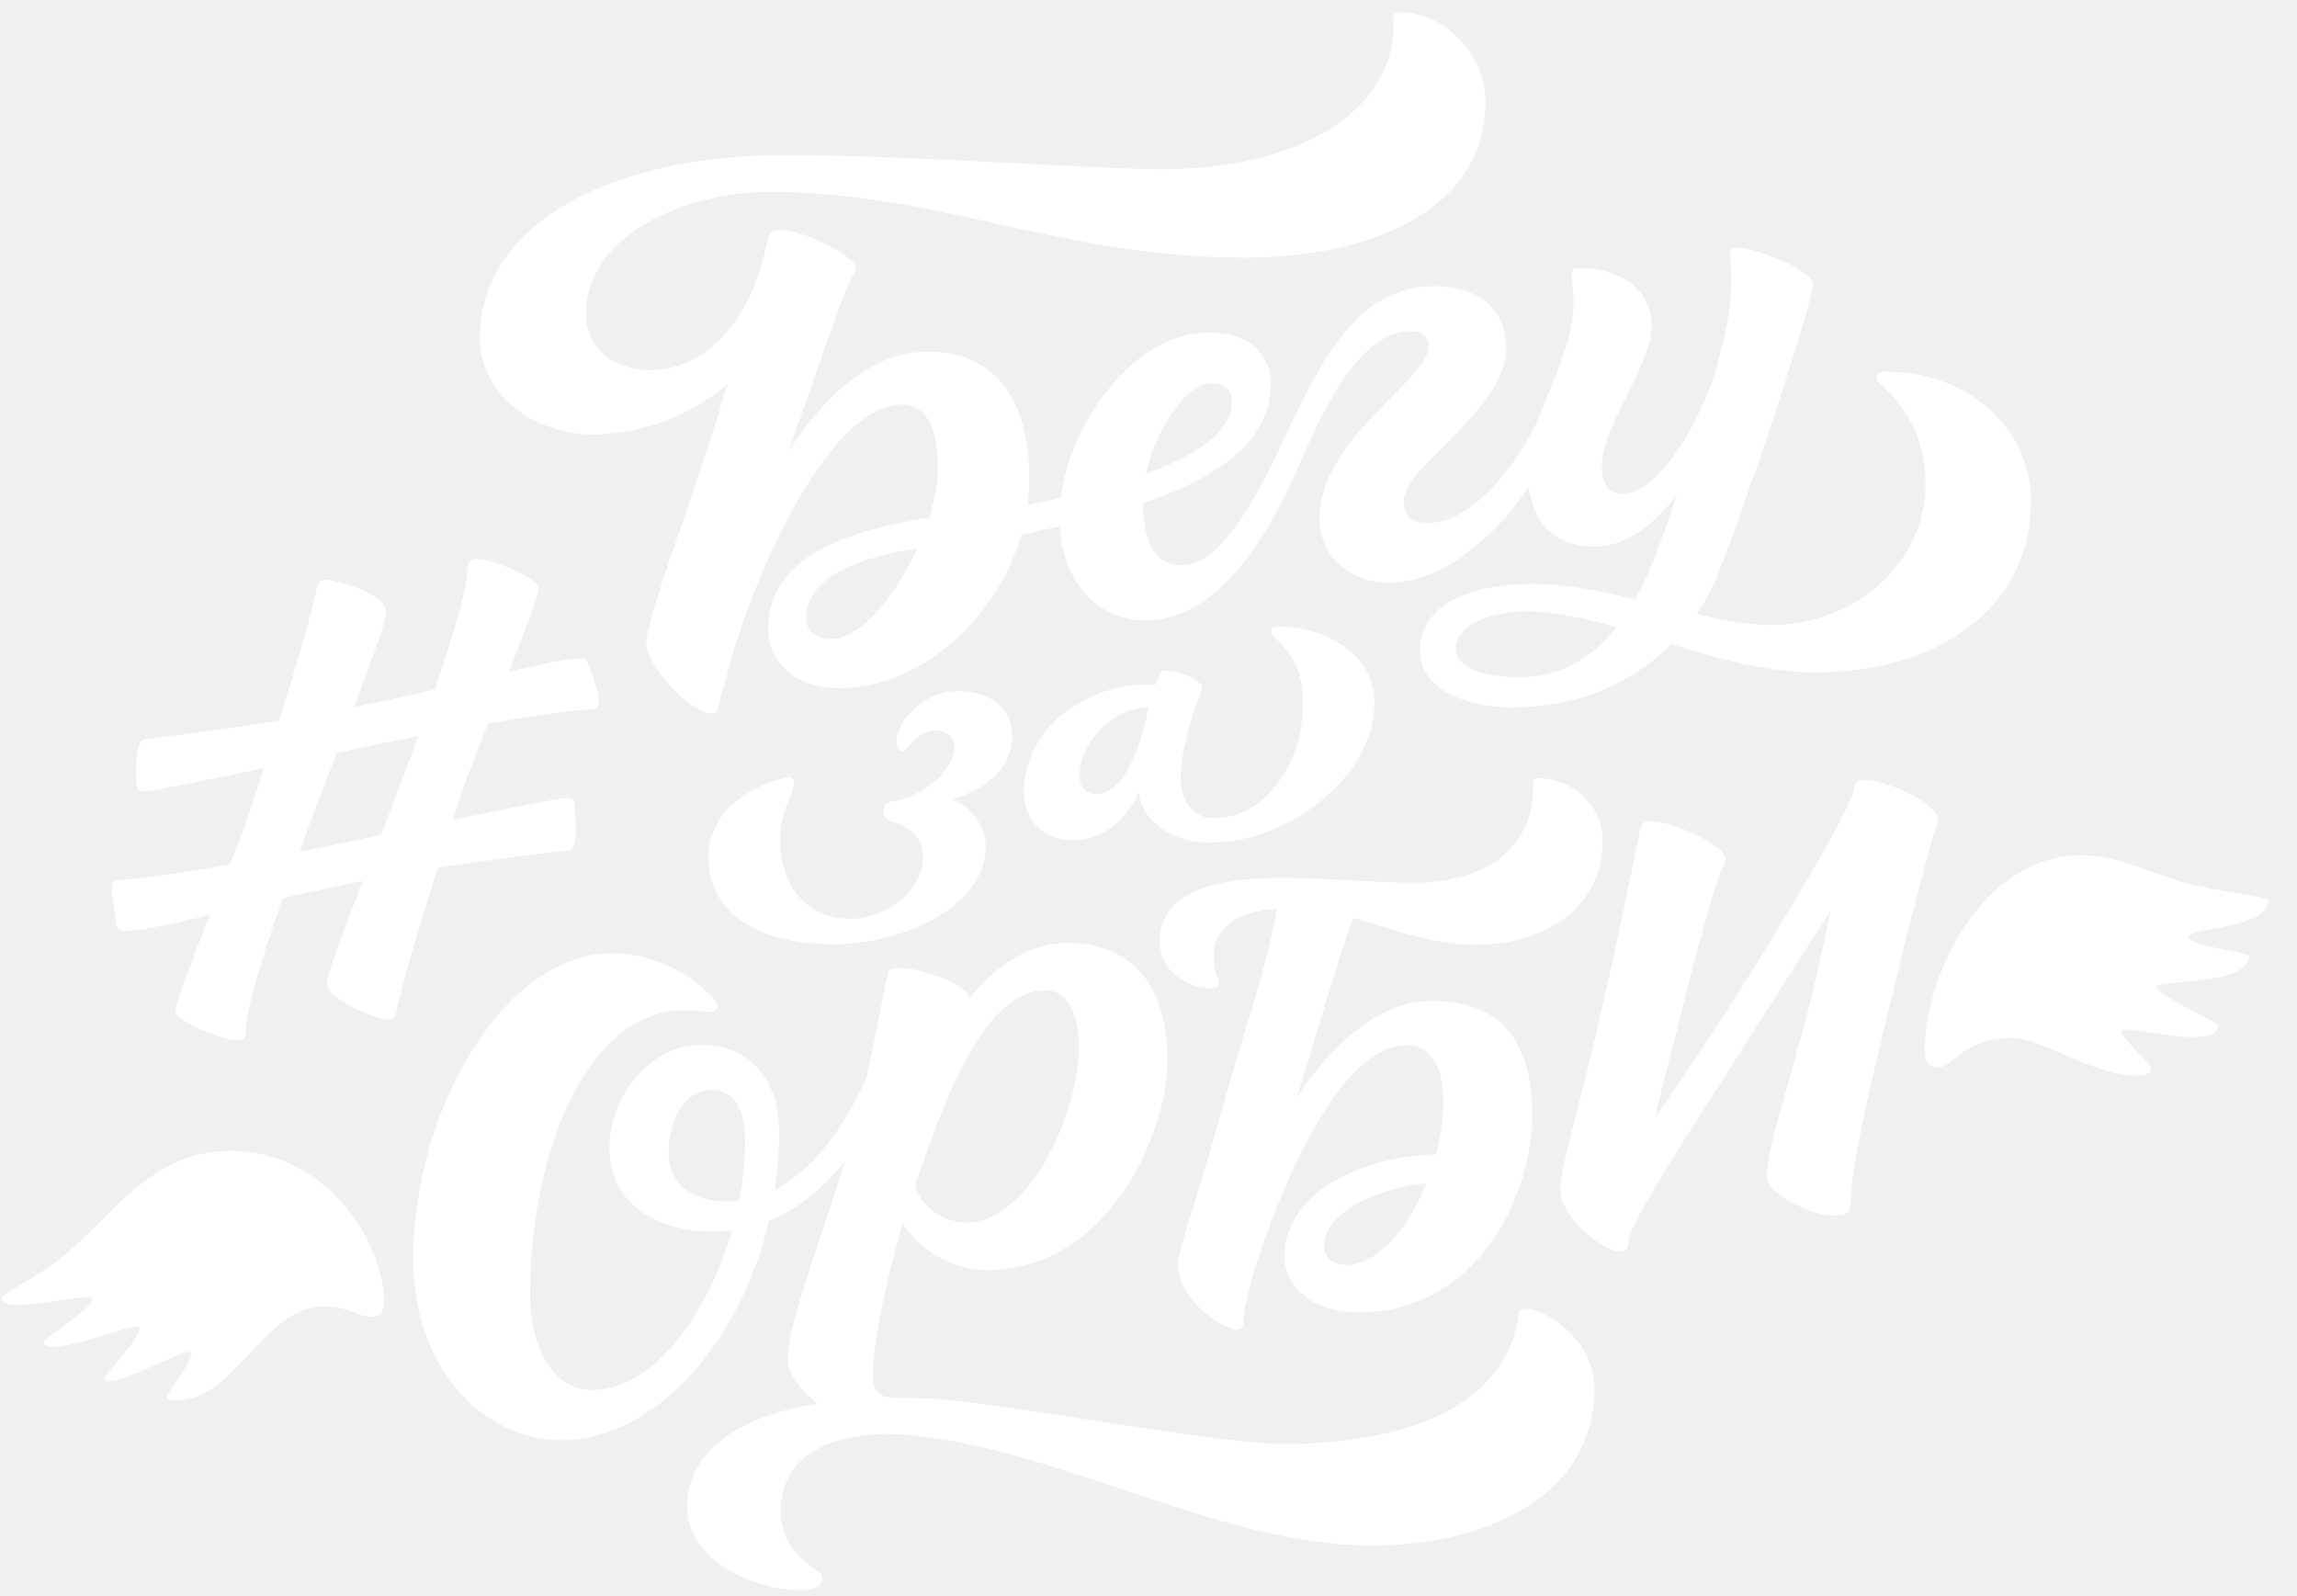
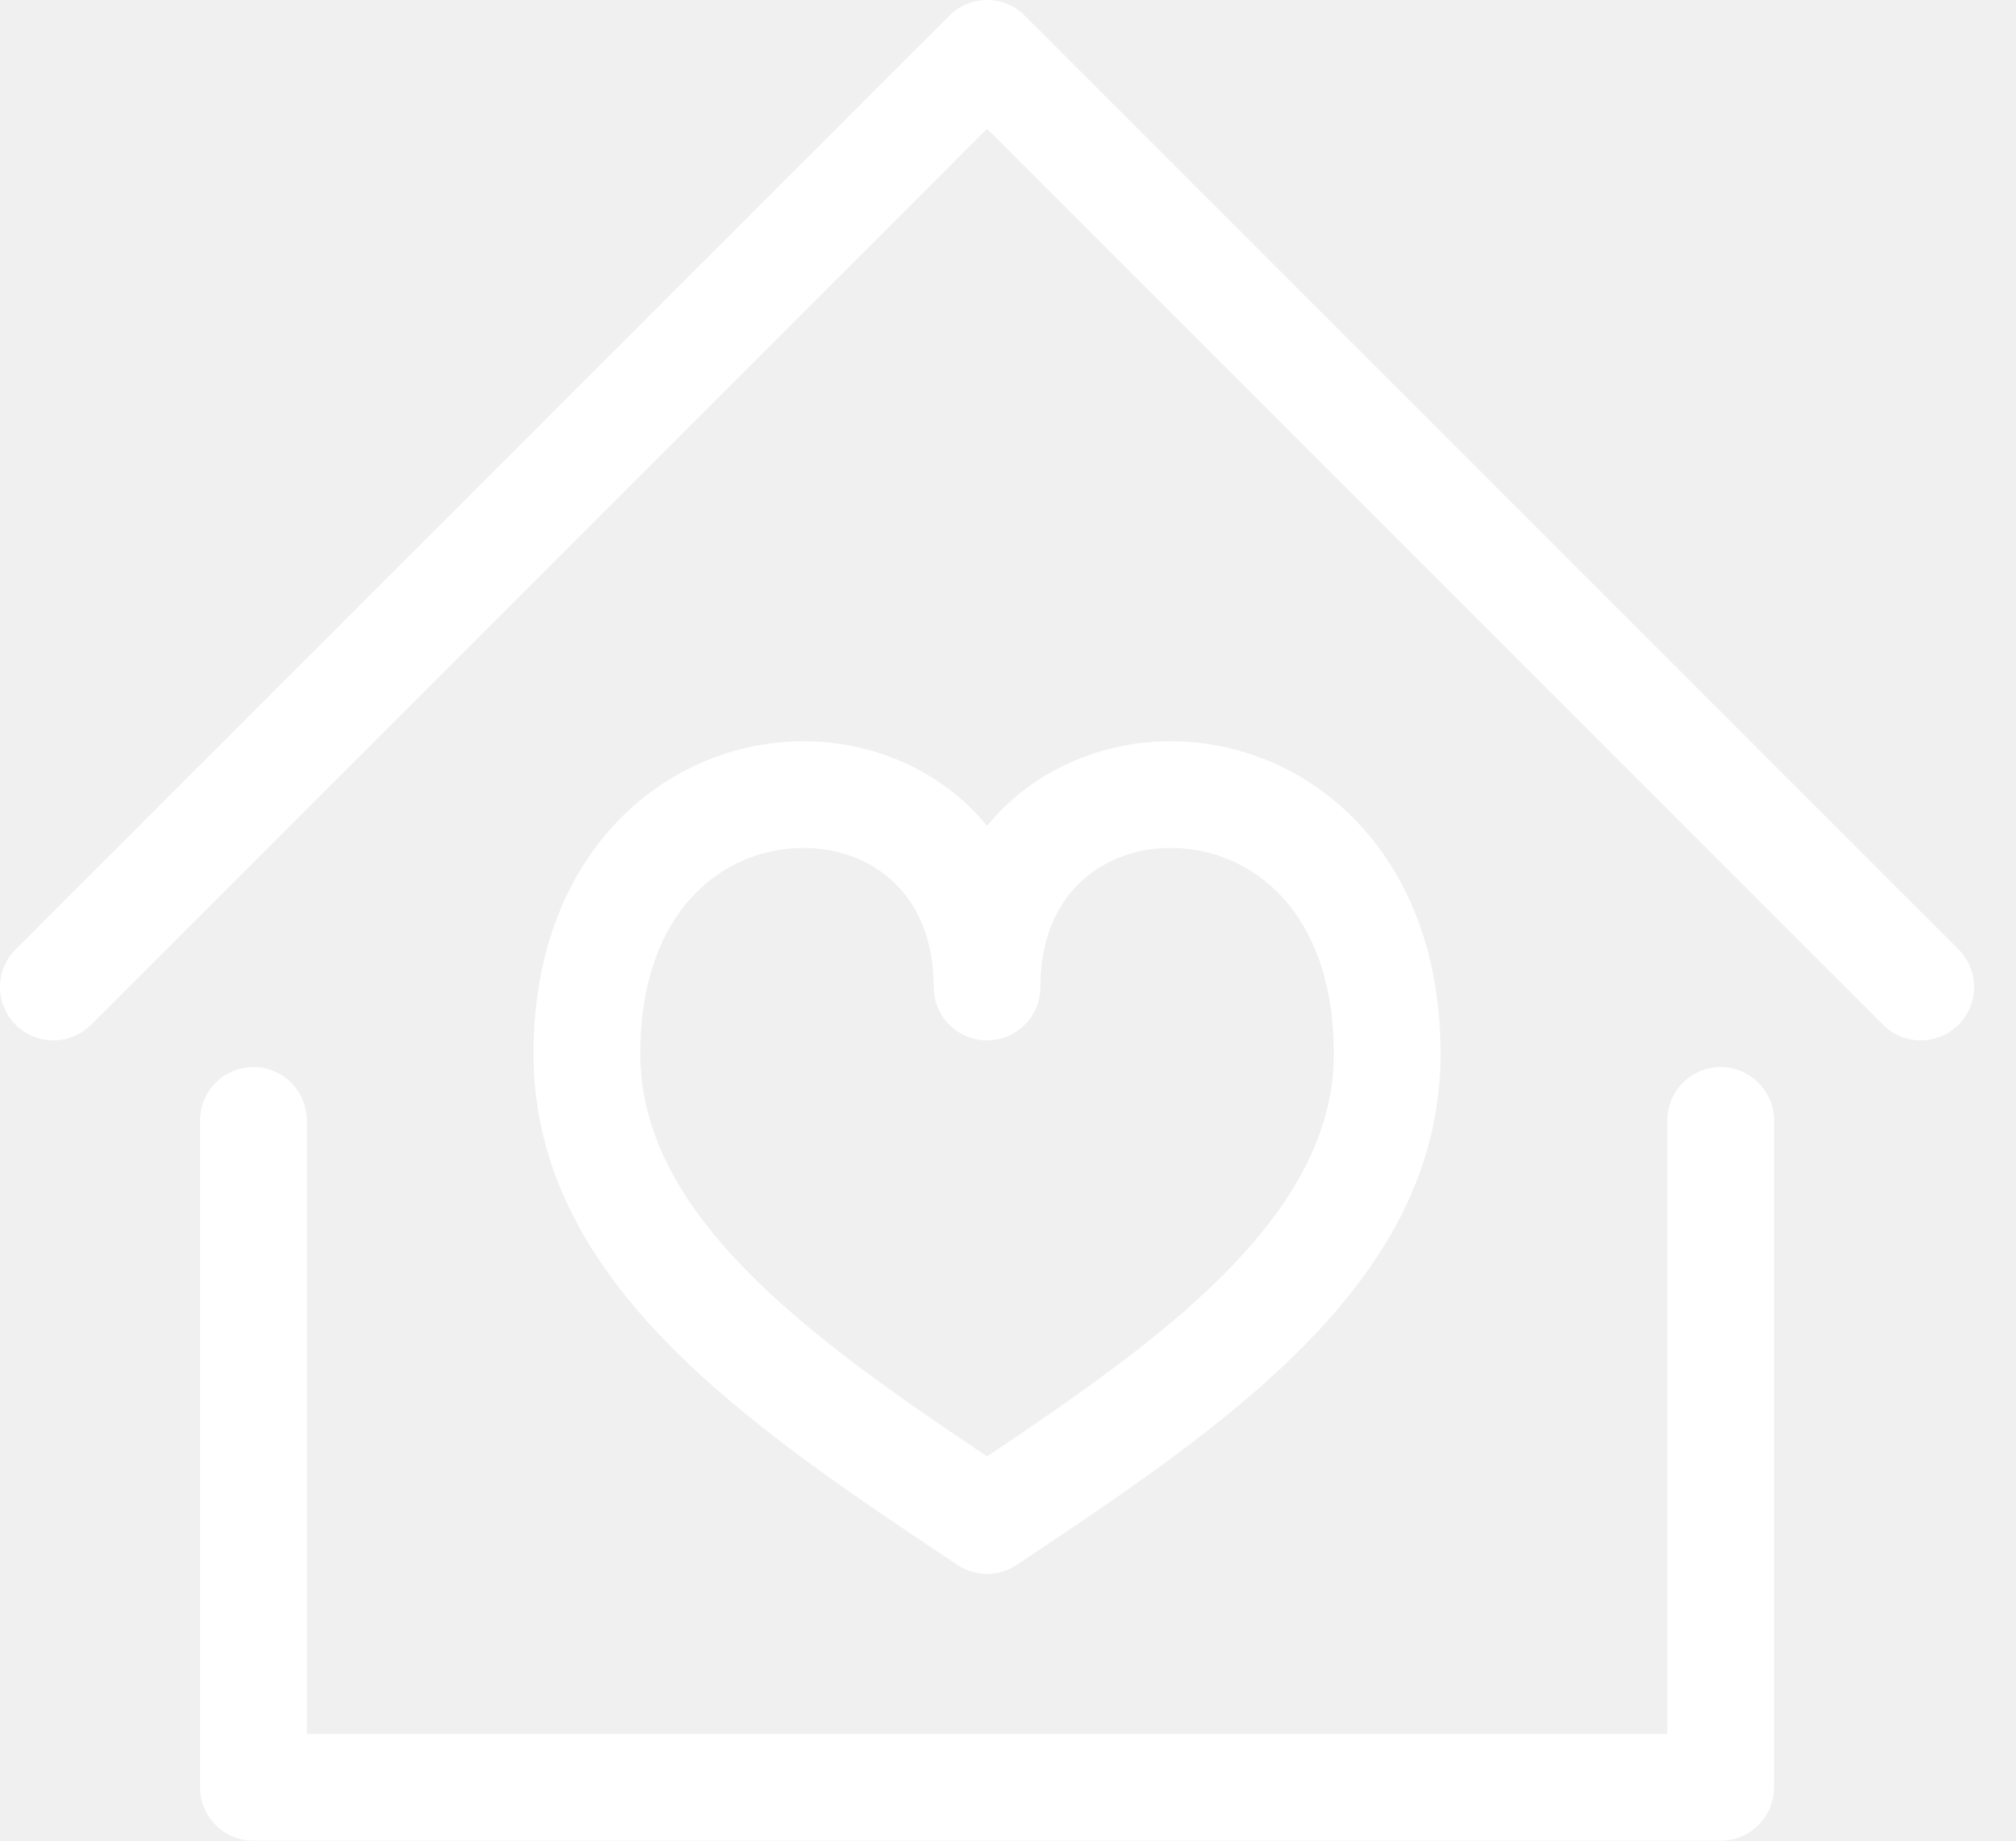
- <svg xmlns="http://www.w3.org/2000/svg" width="72px" height="50px" viewBox="0 0 72 50" version="1.1">
+ <svg xmlns="http://www.w3.org/2000/svg" width="46px" height="42px" viewBox="0 0 46 42" version="1.1">
  <defs />
  <g id="Page-1" stroke="none" stroke-width="1" fill="none" fill-rule="evenodd">
-     <g id="Mobile_Events" transform="translate(-144, -2)" fill="#FFFFFF">
-       <g id="Group-Copy" transform="translate(144, 2)">
-         <path d="M10.677,26.44 C10.26,26.527 9.825,26.615 9.382,26.701 C9.566,26.201 9.715,25.808 9.791,25.605 C10.025,24.978 10.289,24.287 10.552,23.597 C10.9,23.524 11.25,23.45 11.6,23.377 C12.084,23.275 12.594,23.173 13.109,23.073 C12.866,23.74 12.665,24.273 12.571,24.523 C12.375,25.047 12.159,25.609 11.939,26.174 C11.522,26.262 11.099,26.351 10.677,26.44 L10.677,26.44 Z M17.809,26.655 C18.197,26.611 18.002,25.507 18.002,25.198 C18.002,25.087 17.931,25.011 17.759,25.011 C17.561,25.011 16.103,25.305 14.2,25.701 C14.335,25.281 14.45,24.93 14.527,24.691 C14.646,24.325 14.95,23.555 15.302,22.675 C16.823,22.416 18.122,22.233 18.597,22.233 C18.933,22.233 18.705,21.493 18.538,21.094 C18.415,20.802 18.415,20.634 18.232,20.634 C17.83,20.634 17.001,20.81 15.949,21.058 C16.45,19.796 16.886,18.661 16.886,18.448 C16.886,18.1 15.375,17.525 14.989,17.525 C14.736,17.525 14.654,17.607 14.658,17.768 C14.675,18.398 14.157,20.071 13.627,21.612 C12.941,21.773 12.228,21.935 11.519,22.08 C11.378,22.109 11.237,22.138 11.096,22.166 C11.659,20.674 12.112,19.424 12.112,19.183 C12.112,18.593 10.461,18.168 10.195,18.168 C10.056,18.168 9.974,18.244 9.94,18.412 C9.768,19.26 9.244,21.007 8.749,22.586 C6.85,22.895 5.253,23.085 4.571,23.161 C4.183,23.205 4.276,24.309 4.276,24.618 C4.276,24.729 4.346,24.805 4.519,24.805 C4.724,24.805 6.277,24.491 8.276,24.074 C8.091,24.651 7.934,25.133 7.835,25.437 C7.732,25.753 7.493,26.372 7.205,27.102 C5.586,27.382 4.18,27.582 3.68,27.582 C3.345,27.582 3.613,28.463 3.613,28.722 C3.613,29.101 3.736,29.182 3.919,29.182 C4.36,29.182 5.346,28.97 6.579,28.684 C6.023,30.092 5.501,31.444 5.501,31.679 C5.501,32.027 6.987,32.602 7.374,32.602 C7.626,32.602 7.708,32.521 7.704,32.359 C7.686,31.679 8.291,29.784 8.862,28.151 C9.487,28.008 10.128,27.865 10.759,27.736 C10.965,27.693 11.173,27.652 11.379,27.612 C10.765,29.189 10.25,30.536 10.25,30.792 C10.25,31.383 11.901,31.959 12.167,31.959 C12.306,31.959 12.389,31.883 12.422,31.715 C12.607,30.806 13.195,28.865 13.72,27.203 C15.576,26.91 17.146,26.729 17.809,26.655 L17.809,26.655 Z" id="Fill-2" />
-         <path d="M26.006,20.032 C25.633,20.032 25.26,19.741 25.26,19.401 C25.26,18.024 27.09,17.449 28.75,17.183 C28.084,18.654 27.003,20.032 26.006,20.032 L26.006,20.032 Z M37.957,12.014 C38.424,12.014 38.61,12.245 38.61,12.585 C38.61,13.586 37.398,14.314 35.922,14.848 C36.217,13.517 37.132,12.014 37.957,12.014 L37.957,12.014 Z M47.592,21.226 C46.565,21.226 45.629,20.968 45.629,20.311 C45.629,19.567 46.822,19.163 47.825,19.163 C48.735,19.163 49.685,19.377 50.67,19.66 C49.915,20.614 48.927,21.226 47.592,21.226 L47.592,21.226 Z M18.858,13.612 C20.407,13.525 21.81,12.908 22.808,12.032 C22.375,13.452 21.902,14.913 21.456,16.188 C20.73,18.266 20.262,19.719 20.262,20.167 C20.262,20.858 21.637,22.368 22.328,22.368 C22.412,22.368 22.477,22.349 22.509,22.218 C22.561,22.004 22.56,21.908 22.694,21.463 C22.793,21.136 22.905,20.732 23.025,20.287 C23.026,20.303 23.027,20.311 23.027,20.311 C23.846,17.566 26.092,12.682 28.263,12.682 C29.29,12.682 29.395,13.916 29.395,14.741 C29.395,15.166 29.293,15.687 29.118,16.235 C26.798,16.582 24.077,17.36 24.077,19.693 C24.077,20.817 24.999,21.574 26.301,21.574 C28.78,21.574 31.235,19.467 32.013,16.758 C32.393,16.677 32.8,16.59 33.221,16.494 C33.353,18.574 34.711,19.45 35.865,19.45 C38.341,19.45 39.91,16.499 40.901,14.182 C41.798,12.087 42.888,10.382 44.215,10.382 C44.61,10.382 44.779,10.56 44.779,10.862 C44.779,11.918 41.361,13.727 41.361,16.274 C41.361,17.584 42.585,18.453 43.968,18.229 C45.107,18.045 45.695,17.568 46.509,16.891 C47.096,16.402 47.56,15.78 47.919,15.268 C48.113,16.63 48.955,17.134 49.977,17.134 C51.034,17.134 51.942,16.336 52.576,15.482 C52.295,16.307 52.08,16.905 52.031,17.041 C51.809,17.663 51.553,18.253 51.253,18.784 C50.172,18.525 49.078,18.303 48.064,18.303 C45.655,18.303 44.508,19.196 44.508,20.391 C44.508,21.679 46.087,22.173 47.394,22.173 C49.57,22.173 51.25,21.324 52.393,20.19 C53.846,20.643 55.359,21.073 56.91,21.073 C60.741,21.073 63.661,19.068 63.661,15.705 C63.661,13.486 61.776,11.65 59.064,11.65 C58.842,11.65 58.815,11.733 58.815,11.862 C58.815,12.085 60.354,12.835 60.354,15.218 C60.354,17.558 58.236,19.59 55.498,19.59 C54.801,19.59 54.012,19.445 53.178,19.253 C53.44,18.874 53.651,18.482 53.809,18.093 C54.76,15.751 56.829,9.455 56.829,8.921 C56.829,8.387 54.227,7.443 54.227,7.885 C54.227,8.025 54.36,9.131 54.106,10.296 C54.044,10.583 53.97,10.886 53.889,11.2 C53.883,11.213 53.875,11.241 53.864,11.29 C53.856,11.321 53.849,11.353 53.84,11.385 C53.829,11.427 53.818,11.468 53.807,11.51 C53.385,13.015 52.053,15.484 50.853,15.484 C50.432,15.484 50.211,15.193 50.211,14.562 C50.211,13.373 51.77,11.456 51.77,10.195 C51.77,9.127 50.858,8.4 49.447,8.4 C49.325,8.4 49.265,8.453 49.265,8.59 C49.265,8.706 49.312,8.918 49.32,9.488 C49.337,10.67 48.643,11.965 48.212,13.142 C47.739,14.239 46.275,16.392 44.766,16.392 C44.295,16.392 44.002,16.209 44.002,15.694 C44.002,14.621 47.215,12.842 47.215,10.924 C47.215,9.811 46.481,8.971 44.93,8.971 C42.585,8.971 41.395,11.274 40.258,13.738 C39.305,15.804 38.21,17.716 37.049,17.716 C36.297,17.716 35.848,17.202 35.825,15.777 C37.969,15.047 39.833,13.93 39.833,12.042 C39.833,11.164 39.231,10.425 37.878,10.425 C35.506,10.425 33.533,13.301 33.246,15.605 C32.876,15.69 32.525,15.766 32.207,15.834 C32.245,15.555 32.265,15.273 32.265,14.986 C32.265,12.658 31.28,11.022 29.087,11.022 C27.207,11.022 25.719,12.581 24.694,14.185 C25.142,12.998 26.447,9.071 26.74,8.612 C26.8,8.519 26.82,8.471 26.82,8.399 C26.82,8.014 25.15,7.211 24.509,7.211 C24.283,7.211 24.125,7.264 24.093,7.4 C24.045,7.603 23.992,7.819 23.935,8.046 C23.933,8.039 23.932,8.034 23.932,8.034 C23.48,9.988 22.165,11.602 20.363,11.602 C19.29,11.602 18.368,10.951 18.368,9.855 C18.368,7.329 21.535,6.013 24.094,6.013 C29.386,6.013 33.326,8.077 38.985,8.077 C43.067,8.077 46.56,6.53 46.56,3.201 C46.56,1.599 45.17,0.383 43.888,0.383 C43.655,0.383 43.685,0.523 43.685,0.735 C43.685,3.654 40.462,5.305 36.467,5.305 C34.349,5.305 28.425,4.859 24.584,4.859 C19.263,4.859 15.042,6.958 15.042,10.583 C15.042,12.471 16.901,13.723 18.858,13.612 L18.858,13.612 Z" id="Fill-3" />
-         <path d="M58.13,24.625 C58.115,24.697 58.1,24.774 58.085,24.853 C57.904,25.455 56.356,28.158 54.662,30.844 C53.706,32.361 52.684,33.871 51.862,35.059 C52.23,33.518 52.62,32.108 52.676,31.867 C52.88,30.973 53.755,27.531 54.077,27.027 C54.095,26.999 54.102,26.969 54.102,26.937 C54.102,26.534 52.492,25.746 51.745,25.746 C51.571,25.746 51.454,25.797 51.432,25.91 C51.127,27.427 50.526,30.34 49.92,32.865 C49.407,35.007 48.909,36.637 48.909,37.308 C48.909,38.114 50.199,39.222 50.774,39.222 C50.909,39.222 51.003,39.212 51.024,39.017 C51.04,38.859 51.108,38.69 51.161,38.532 C51.662,37.399 53.53,34.6 55.261,31.856 C56.018,30.656 56.766,29.499 57.38,28.55 C57.185,29.506 56.962,30.529 56.704,31.551 C56.064,34.088 55.38,35.981 55.38,36.876 C55.38,37.462 56.876,38.1 57.419,38.1 C57.838,38.1 57.999,38.085 58.011,37.636 C58.052,36.182 58.97,32.629 59.525,30.305 C59.703,29.563 60.496,26.411 60.736,25.742 C60.937,25.18 58.253,24.011 58.13,24.625" id="Fill-4" />
-         <path d="M22.806,37.662 C21.527,37.662 20.956,36.956 20.956,36.157 C20.956,34.891 21.574,34.163 22.306,34.163 C22.968,34.163 23.36,34.714 23.36,35.772 C23.36,36.383 23.294,37.014 23.171,37.64 C23.052,37.655 22.93,37.662 22.806,37.662 L22.806,37.662 Z M32.755,31.044 C33.575,31.044 33.818,31.99 33.818,32.788 C33.818,34.953 32.24,38.321 30.289,38.321 C29.501,38.321 28.794,37.714 28.694,37.159 C28.711,37.101 28.729,37.037 28.749,36.968 C29.646,34.343 30.887,31.044 32.755,31.044 L32.755,31.044 Z M47.792,41.022 C47.559,41.022 47.612,41.182 47.574,41.391 C47.071,44.152 43.965,45.26 40.217,45.26 C38.099,45.26 31.171,43.921 29.096,43.836 C28.747,43.823 28.412,43.816 28.089,43.817 C28.088,43.817 28.087,43.817 28.085,43.817 C27.571,43.811 27.356,43.627 27.36,43.107 C27.368,41.865 27.933,39.568 28.298,38.336 C28.876,39.318 30.055,39.813 30.886,39.813 C34.818,39.813 36.595,35.422 36.595,33.246 C36.595,30.992 35.571,29.556 33.449,29.556 C32.207,29.556 31.184,30.309 30.375,31.297 C30.417,30.893 28.945,30.339 28.137,30.339 C27.969,30.339 27.854,30.39 27.83,30.505 C27.665,31.29 27.452,32.465 27.163,33.761 C26.653,34.949 25.685,36.572 24.288,37.292 C24.375,36.71 24.421,36.116 24.421,35.517 C24.421,33.872 23.541,32.757 22.001,32.757 C20.28,32.757 19.105,34.457 19.105,35.975 C19.105,38.054 21.085,38.606 22.346,38.606 C22.553,38.606 22.753,38.593 22.947,38.568 C22.183,41.23 20.455,43.568 18.561,43.568 C17.361,43.568 16.616,42.28 16.616,40.572 C16.616,36.122 18.411,31.668 21.437,31.668 C21.881,31.668 22.149,31.72 22.338,31.72 C22.387,31.72 22.471,31.665 22.499,31.578 C22.567,31.366 21.197,29.882 19.17,29.882 C15.773,29.882 12.956,34.863 12.956,39.43 C12.956,43.1 15.323,45.141 17.576,45.141 C20.543,45.141 23.205,42.087 24.101,38.267 C25.125,37.852 25.911,37.117 26.486,36.397 C26.436,36.563 26.385,36.728 26.333,36.891 C25.575,39.244 24.696,41.592 24.696,42.571 C24.696,43.164 25.208,43.652 25.625,43.998 C22.785,44.453 21.535,45.717 21.535,47.24 C21.535,48.7 23.237,49.771 25.023,49.844 C25.502,49.863 25.772,49.717 25.783,49.453 C25.794,49.184 24.473,48.831 24.473,47.354 C24.473,45.765 25.79,44.944 27.911,44.944 C32.791,45.141 38.039,48.444 43,48.444 C46.361,48.444 49.977,47.044 49.977,43.505 C49.977,41.935 48.384,41.022 47.792,41.022 L47.792,41.022 Z" id="Fill-5" />
-         <path d="M42.191,39.649 C41.83,39.649 41.5,39.459 41.5,39.063 C41.5,37.985 43.248,37.205 44.712,37.096 C44.141,38.513 43.178,39.649 42.191,39.649 L42.191,39.649 Z M46.206,29.612 C48.577,29.612 50.237,28.357 50.237,26.345 C50.237,25.189 49.197,24.387 48.197,24.387 C48.045,24.387 48.065,24.495 48.065,24.632 C48.065,26.73 46.363,27.668 44.361,27.668 C42.986,27.668 41.55,27.516 40.201,27.516 C37.427,27.516 36.352,28.275 36.352,29.505 C36.352,30.465 37.244,30.976 37.973,30.976 C38.198,30.976 38.203,30.886 38.203,30.8 C38.203,30.668 38.043,30.524 38.043,29.982 C38.043,29.138 38.675,28.576 40.026,28.477 C39.704,30.399 38.847,32.782 38.279,34.853 C37.609,37.299 36.919,39.244 36.919,39.6 C36.919,40.754 38.343,41.672 38.759,41.672 C38.965,41.672 38.973,41.523 38.975,41.419 C38.98,41.225 39.006,41.01 39.089,40.7 C39.157,40.442 39.23,40.151 39.306,39.839 C40.161,37.13 42.012,32.763 44.077,32.763 C44.914,32.763 45.24,33.534 45.24,34.539 C45.24,35.073 45.158,35.635 45.015,36.183 C42.463,36.267 40.262,37.494 40.262,39.383 C40.262,40.426 41.285,41.136 42.557,41.136 C46.414,41.136 48.03,37.329 48.03,34.982 C48.03,32.755 47.153,31.374 44.878,31.374 C43.134,31.374 41.675,32.858 40.65,34.391 C40.991,33.374 42.02,29.758 42.421,28.773 C43.66,29.114 44.894,29.612 46.206,29.612 L46.206,29.612 Z" id="Fill-6" />
-         <path d="M31.73,23.079 C31.73,22.205 31.041,21.662 30.016,21.662 C28.973,21.662 28.103,22.582 28.103,23.246 C28.103,23.449 28.194,23.536 28.279,23.536 C28.385,23.536 28.465,23.411 28.571,23.291 C28.759,23.08 29,22.892 29.336,22.892 C29.663,22.892 29.912,23.114 29.912,23.397 C29.912,24.209 28.839,25.023 27.88,25.139 C27.748,25.155 27.705,25.278 27.705,25.415 C27.705,25.515 27.713,25.677 27.89,25.728 C28.555,25.918 28.93,26.239 28.93,26.879 C28.93,27.89 27.808,28.8 26.644,28.8 C25.204,28.8 24.453,27.669 24.453,26.301 C24.453,25.699 24.644,25.245 24.77,24.944 C24.847,24.759 24.903,24.626 24.895,24.518 C24.885,24.406 24.793,24.354 24.733,24.354 C24.708,24.354 22.205,24.827 22.205,26.895 C22.205,28.609 23.772,29.596 26.105,29.596 C28.225,29.596 30.898,28.49 30.898,26.499 C30.898,26.01 30.5,25.284 29.857,25.055 C31.1,24.655 31.73,23.958 31.73,23.079" id="Fill-7" />
-         <path d="M34.344,24.891 C34.042,24.891 33.839,24.641 33.834,24.358 C33.816,23.304 34.871,22.172 36.012,22.172 C35.802,23.12 35.338,24.891 34.344,24.891 L34.344,24.891 Z M37.684,21.55 C37.684,21.32 36.896,21.019 36.538,21.019 L36.526,21.019 C36.371,21.019 36.34,21.174 36.21,21.472 C36.069,21.461 35.941,21.459 35.853,21.459 C35.832,21.459 35.812,21.459 35.793,21.459 C34.979,21.471 34.017,21.818 33.306,22.388 C32.513,23.024 32.096,23.96 32.096,24.795 C32.096,25.772 32.75,26.336 33.631,26.336 C34.742,26.32 35.411,25.501 35.702,24.808 C35.702,25.545 36.558,26.41 37.915,26.41 C37.929,26.41 37.892,26.41 37.906,26.41 C40.466,26.41 43.08,24.28 43.08,22.054 C43.08,20.482 41.542,19.635 40.045,19.635 C39.875,19.638 39.84,19.72 39.84,19.827 C39.84,20.013 40.844,20.411 40.844,22.035 C40.844,23.978 39.619,25.647 38.055,25.647 L38.043,25.647 C37.385,25.647 37.023,25.101 37.008,24.4 C36.993,23.686 37.298,22.672 37.48,22.123 C37.584,21.811 37.684,21.632 37.684,21.55 L37.684,21.55 Z" id="Fill-8" />
-         <path d="M71.091,28.246 C71.091,28.094 70.319,28.082 68.819,27.754 C67.549,27.475 66.532,26.806 65.255,26.806 C62.091,26.806 60.328,30.627 60.328,32.952 C60.328,33.294 60.509,33.456 60.76,33.456 C61.184,33.456 61.599,32.534 63.029,32.534 C64.078,32.534 65.537,33.713 67.01,33.713 C67.339,33.713 67.437,33.617 67.418,33.45 C67.406,33.344 66.505,32.566 66.505,32.308 C66.505,32.068 69.54,32.99 69.54,32.135 C69.54,32.049 67.588,31.189 67.588,30.932 C67.588,30.704 70.497,30.906 70.497,29.958 C70.497,29.867 68.6,29.645 68.6,29.371 C68.6,29.062 71.091,29.113 71.091,28.246" id="Fill-9" />
-         <path d="M7.216,36.073 C4.795,36.073 3.539,38.057 2.166,39.214 C1.048,40.155 0.06,40.537 0.06,40.682 C0.06,41.285 2.887,40.426 2.887,40.744 C2.887,41.018 1.372,41.951 1.372,42.042 C1.372,42.686 4.367,41.335 4.367,41.634 C4.367,42.018 3.293,43.04 3.293,43.171 C3.293,43.691 5.677,42.292 5.962,42.373 C6.213,42.443 5.2,43.694 5.238,43.794 C5.298,43.951 5.8,43.899 6.111,43.795 C7.566,43.305 8.471,40.948 10.154,40.948 C10.892,40.948 11.3,41.281 11.613,41.281 C11.864,41.281 12.034,41.217 12.034,40.807 C12.034,38.851 10.158,36.073 7.216,36.073" id="Fill-10" />
-       </g>
+     <g id="Artboard-1" transform="translate(-260, -11)" fill="#FFFFFF">
+       <path d="M260.357,34.383 C259.881,33.907 259.881,33.136 260.357,32.661 L281.661,11.357 C282.137,10.881 282.907,10.881 283.383,11.357 L304.687,32.661 C305.163,33.137 305.163,33.908 304.687,34.383 C304.449,34.62 304.138,34.739 303.826,34.739 C303.515,34.739 303.203,34.62 302.965,34.383 L282.522,13.939 L262.079,34.383 C261.603,34.858 260.832,34.858 260.357,34.383 L260.357,34.383 Z M281.847,46.708 C277.091,43.538 272.174,40.26 272.174,35.043 C272.174,30.363 275.275,27.913 278.338,27.913 C279.903,27.913 281.48,28.568 282.522,29.845 C283.564,28.569 285.141,27.913 286.706,27.913 C289.769,27.913 292.87,30.363 292.87,35.043 C292.87,40.26 287.952,43.538 283.197,46.708 C282.993,46.845 282.758,46.913 282.522,46.913 C282.287,46.913 282.051,46.845 281.847,46.708 L281.847,46.708 Z M282.522,44.231 C286.522,41.555 290.435,38.748 290.435,35.043 C290.435,31.8 288.562,30.348 286.706,30.348 C285.229,30.348 283.739,31.329 283.739,33.522 C283.739,34.194 283.194,34.739 282.522,34.739 C281.85,34.739 281.305,34.194 281.305,33.522 C281.305,31.329 279.814,30.348 278.338,30.348 C276.482,30.348 274.609,31.8 274.609,35.043 C274.609,38.749 278.522,41.555 282.522,44.231 L282.522,44.231 Z M265.783,35.348 C265.11,35.348 264.565,35.893 264.565,36.565 L264.565,51.783 C264.565,52.455 265.11,53 265.783,53 L299.261,53 C299.933,53 300.479,52.455 300.479,51.783 L300.479,36.565 C300.479,35.893 299.933,35.348 299.261,35.348 C298.589,35.348 298.044,35.893 298.044,36.565 L298.044,50.565 L267,50.565 L267,36.565 C267,35.893 266.455,35.348 265.783,35.348 L265.783,35.348 Z" id="home-copy" />
    </g>
  </g>
</svg>
